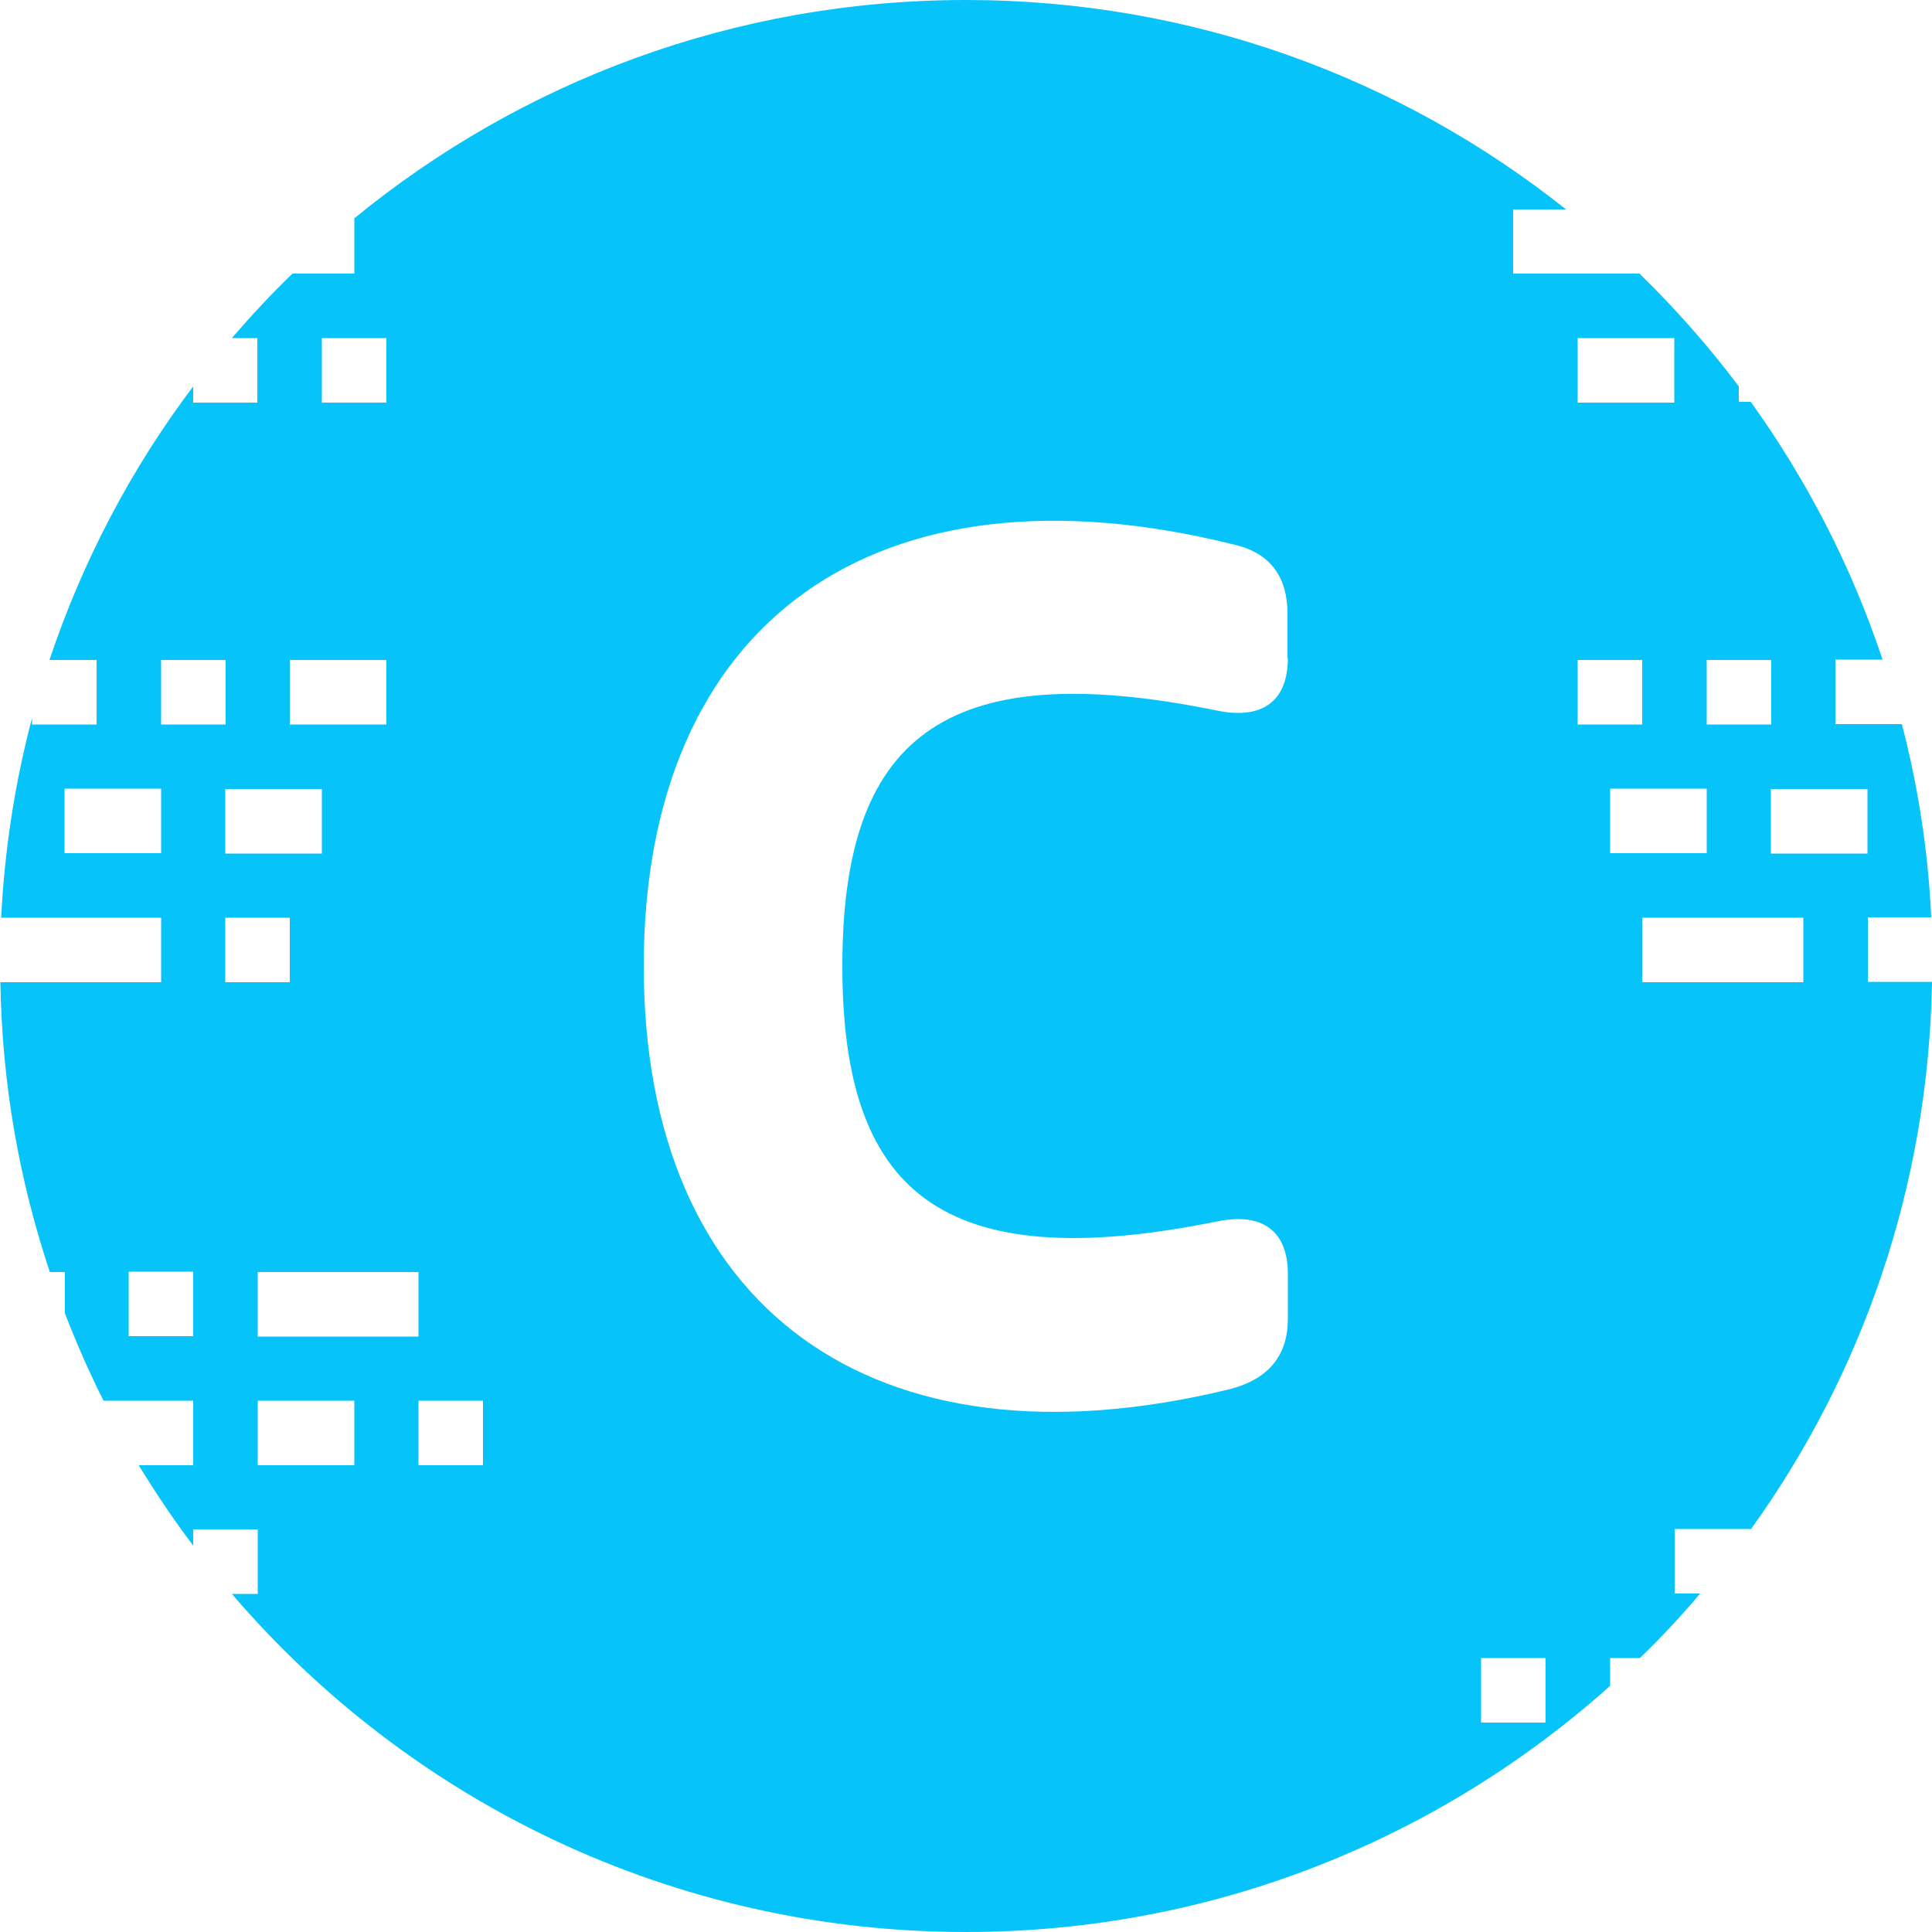
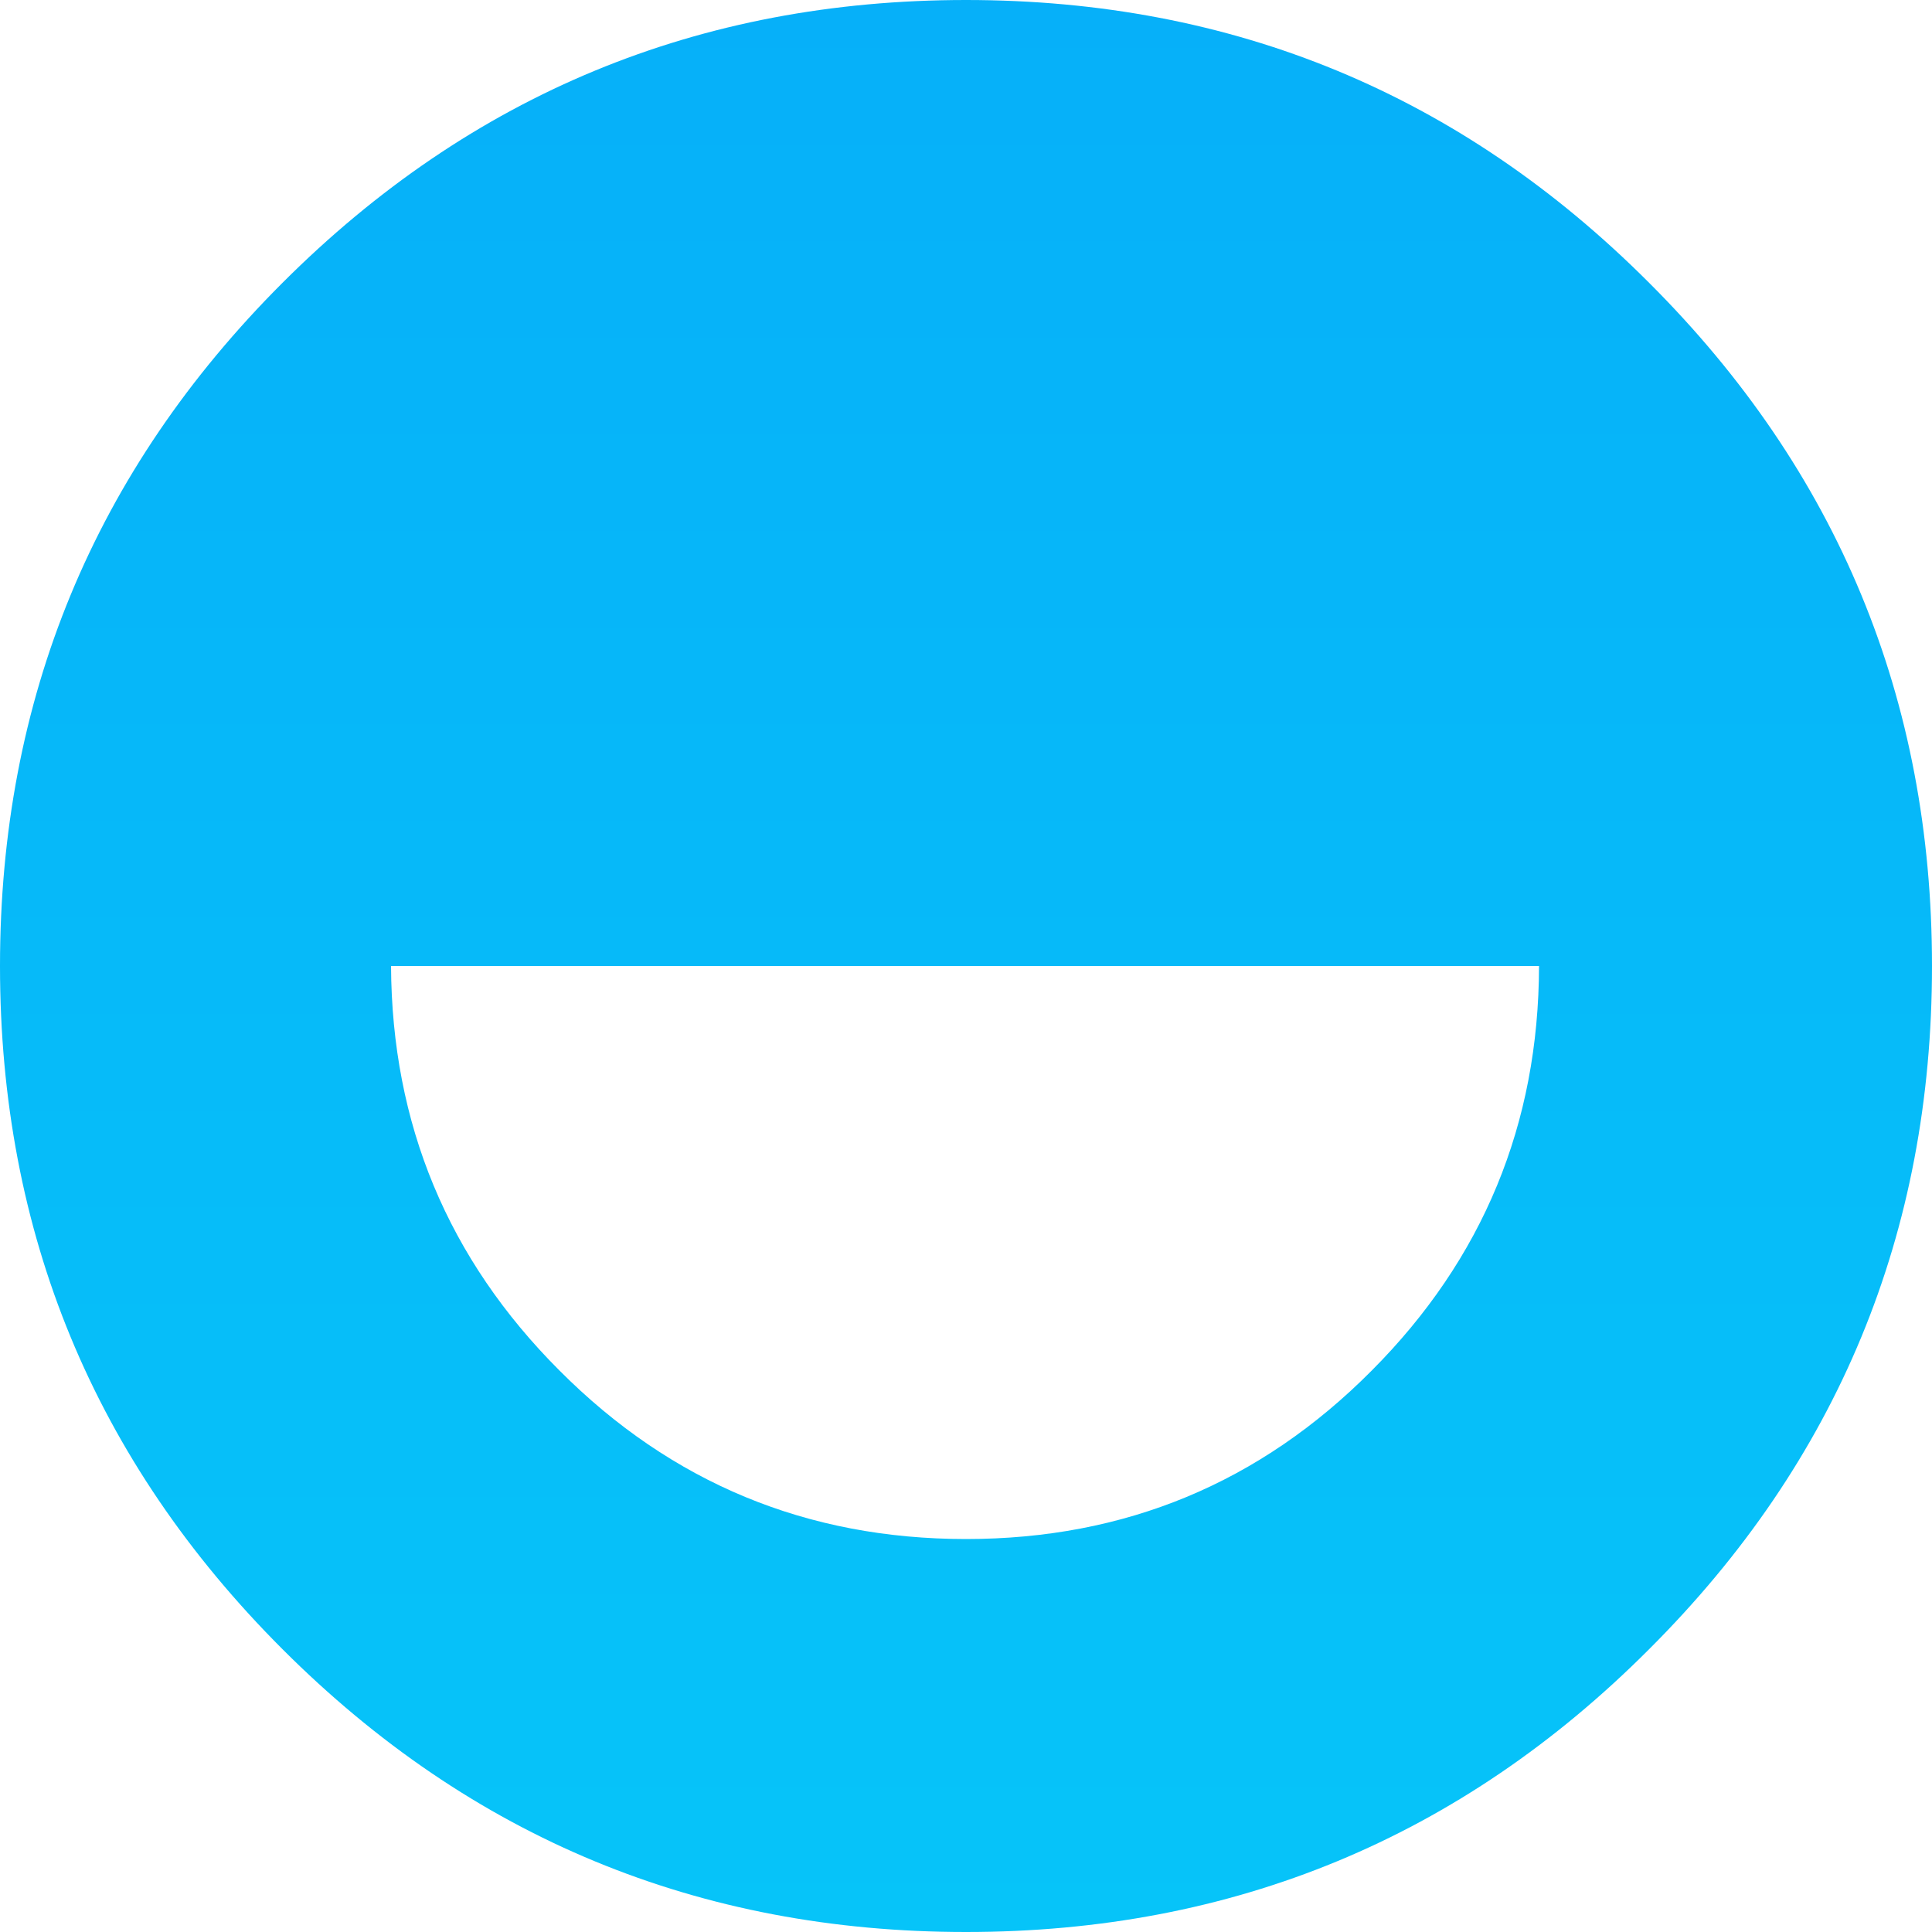
<svg xmlns="http://www.w3.org/2000/svg" version="1.1" id="Layer_1" x="0px" y="0px" viewBox="0 0 500 500" style="enable-background:new 0 0 500 500;" xml:space="preserve">
  <style type="text/css">
	.st0{fill:none;}
- 	.st1{fill:#06C4F9;}
+ 	.st1{fill:url(#SVGID_1_);}
</style>
  <rect x="33.3" y="329.2" class="st0" width="16.7" height="16.7" />
  <rect x="75" y="170.8" class="st0" width="25" height="16.7" />
  <rect x="41.7" y="170.8" class="st0" width="16.7" height="16.7" />
  <rect x="16.7" y="204.2" class="st0" width="25" height="16.7" />
  <rect x="58.3" y="204.2" class="st0" width="25" height="16.7" />
  <rect x="441.7" y="170.8" class="st0" width="16.7" height="16.7" />
  <rect x="458.3" y="204.2" class="st0" width="25" height="16.7" />
  <rect x="83.3" y="87.5" class="st0" width="16.7" height="16.7" />
  <rect x="408.3" y="87.5" class="st0" width="25" height="16.7" />
  <rect x="66.7" y="329.2" class="st0" width="41.7" height="16.7" />
  <rect x="383.3" y="429.2" class="st0" width="16.7" height="16.7" />
  <rect x="425" y="237.5" class="st0" width="41.7" height="16.7" />
  <rect x="416.7" y="204.2" class="st0" width="25" height="16.7" />
  <rect x="58.3" y="237.5" class="st0" width="16.7" height="16.7" />
  <rect x="408.3" y="170.8" class="st0" width="16.7" height="16.7" />
  <rect x="66.7" y="362.5" class="st0" width="25" height="16.7" />
  <rect x="108.3" y="362.5" class="st0" width="16.7" height="16.7" />
-   <path class="st1" d="M453.1,395.8c28.8-40,46-88.8,46.9-141.7h-16.6v-16.7h16.4c-0.8-17.2-3.4-33.9-7.6-50H475v-16.7h12.2  c-8-24.1-19.6-46.5-34.1-66.7H450V100c-7.8-10.4-16.4-20.1-25.7-29.2h-32.7V54.2h13.7C362.7,20.3,308.7,0,250,0h0  C189.9,0,134.8,21.2,91.7,56.5v14.3h-16C70.2,76.1,65,81.7,60,87.5h6.6v16.7H50V100c-16,21.2-28.6,45.1-37.2,70.8H25v16.7H8.3v-1.7  c-4.4,16.6-7.1,33.9-8,51.7h41.4v16.7H0.1c0.4,26.2,4.9,51.4,12.8,75h3.9v10.7c3,7.7,6.3,15.3,10,22.6H50v16.7H35.9  c4.4,7.2,9.1,14.2,14.1,20.8v-4.2h16.7v16.7H60C105.9,466.1,174,500,250,500h0c64,0,122.4-24.1,166.7-63.7v-7.2h7.7  c5.5-5.3,10.7-10.9,15.6-16.7h-6.6v-16.7H453.1z M483.3,204.2v16.7h-25v-16.7H483.3z M441.7,170.8h16.7v16.7h-16.7V170.8z   M408.3,87.5h25v16.7h-25V87.5z M83.3,87.5H100v16.7H83.3V87.5z M108.3,329.2v16.7H66.7v-16.7H108.3z M75,170.8h25v16.7H75V170.8z   M83.3,204.2v16.7h-25v-16.7H83.3z M41.7,170.8h16.7v16.7H41.7V170.8z M16.7,220.8v-16.7h25v16.7H16.7z M50,345.8H33.3v-16.7H50  V345.8z M58.3,254.2v-16.7H75v16.7H58.3z M91.7,379.2h-25v-16.7h25V379.2z M125,379.2h-16.7v-16.7H125V379.2z M333.3,170.3  c0,11.2-6.7,16-18.3,13.6c-71.9-14.7-97,8.1-97,66.1c0,58,25,80.7,97,66.1c11.6-2.4,18.3,2.4,18.3,13.6v11.6  c0,9.3-4.8,15.7-15.4,18.3c-92,22.3-151.3-21-151.3-109.6c0-89,60-132.3,153-109c9.3,2.2,13.6,8.5,13.6,17.8V170.3z M400,445.8  h-16.7v-16.7H400V445.8z M408.3,187.5v-16.7H425v16.7H408.3z M416.7,220.8v-16.7h25v16.7H416.7z M425,254.2v-16.7h41.7v16.7H425z" />
+   <linearGradient id="SVGID_1_" gradientUnits="userSpaceOnUse" x1="250" y1="500" x2="250" y2="1.818989e-12">
+     <stop offset="0" style="stop-color:#06C4F9" />
+     <stop offset="1" style="stop-color:#06B0F9" />
+   </linearGradient>
+   <path class="st1" d="M426.8,73.2C378.1,24.4,319.1,0,250,0S121.9,24.4,73.1,73.2C24.4,121.9,0,180.9,0,250s24.4,128.1,73.1,176.8  C121.9,475.6,180.9,500,250,500s128.1-24.4,176.8-73.2C475.6,378.1,500,319.1,500,250S475.6,121.9,426.8,73.2z M250,398.3  c-41.1,0-76.2-14.5-105.2-43.6c-28.9-28.9-43.4-63.8-43.6-104.7h297.1c-0.1,40.9-14.5,75.8-43.3,104.7  C326.1,383.8,291.1,398.3,250,398.3z" />
</svg>
